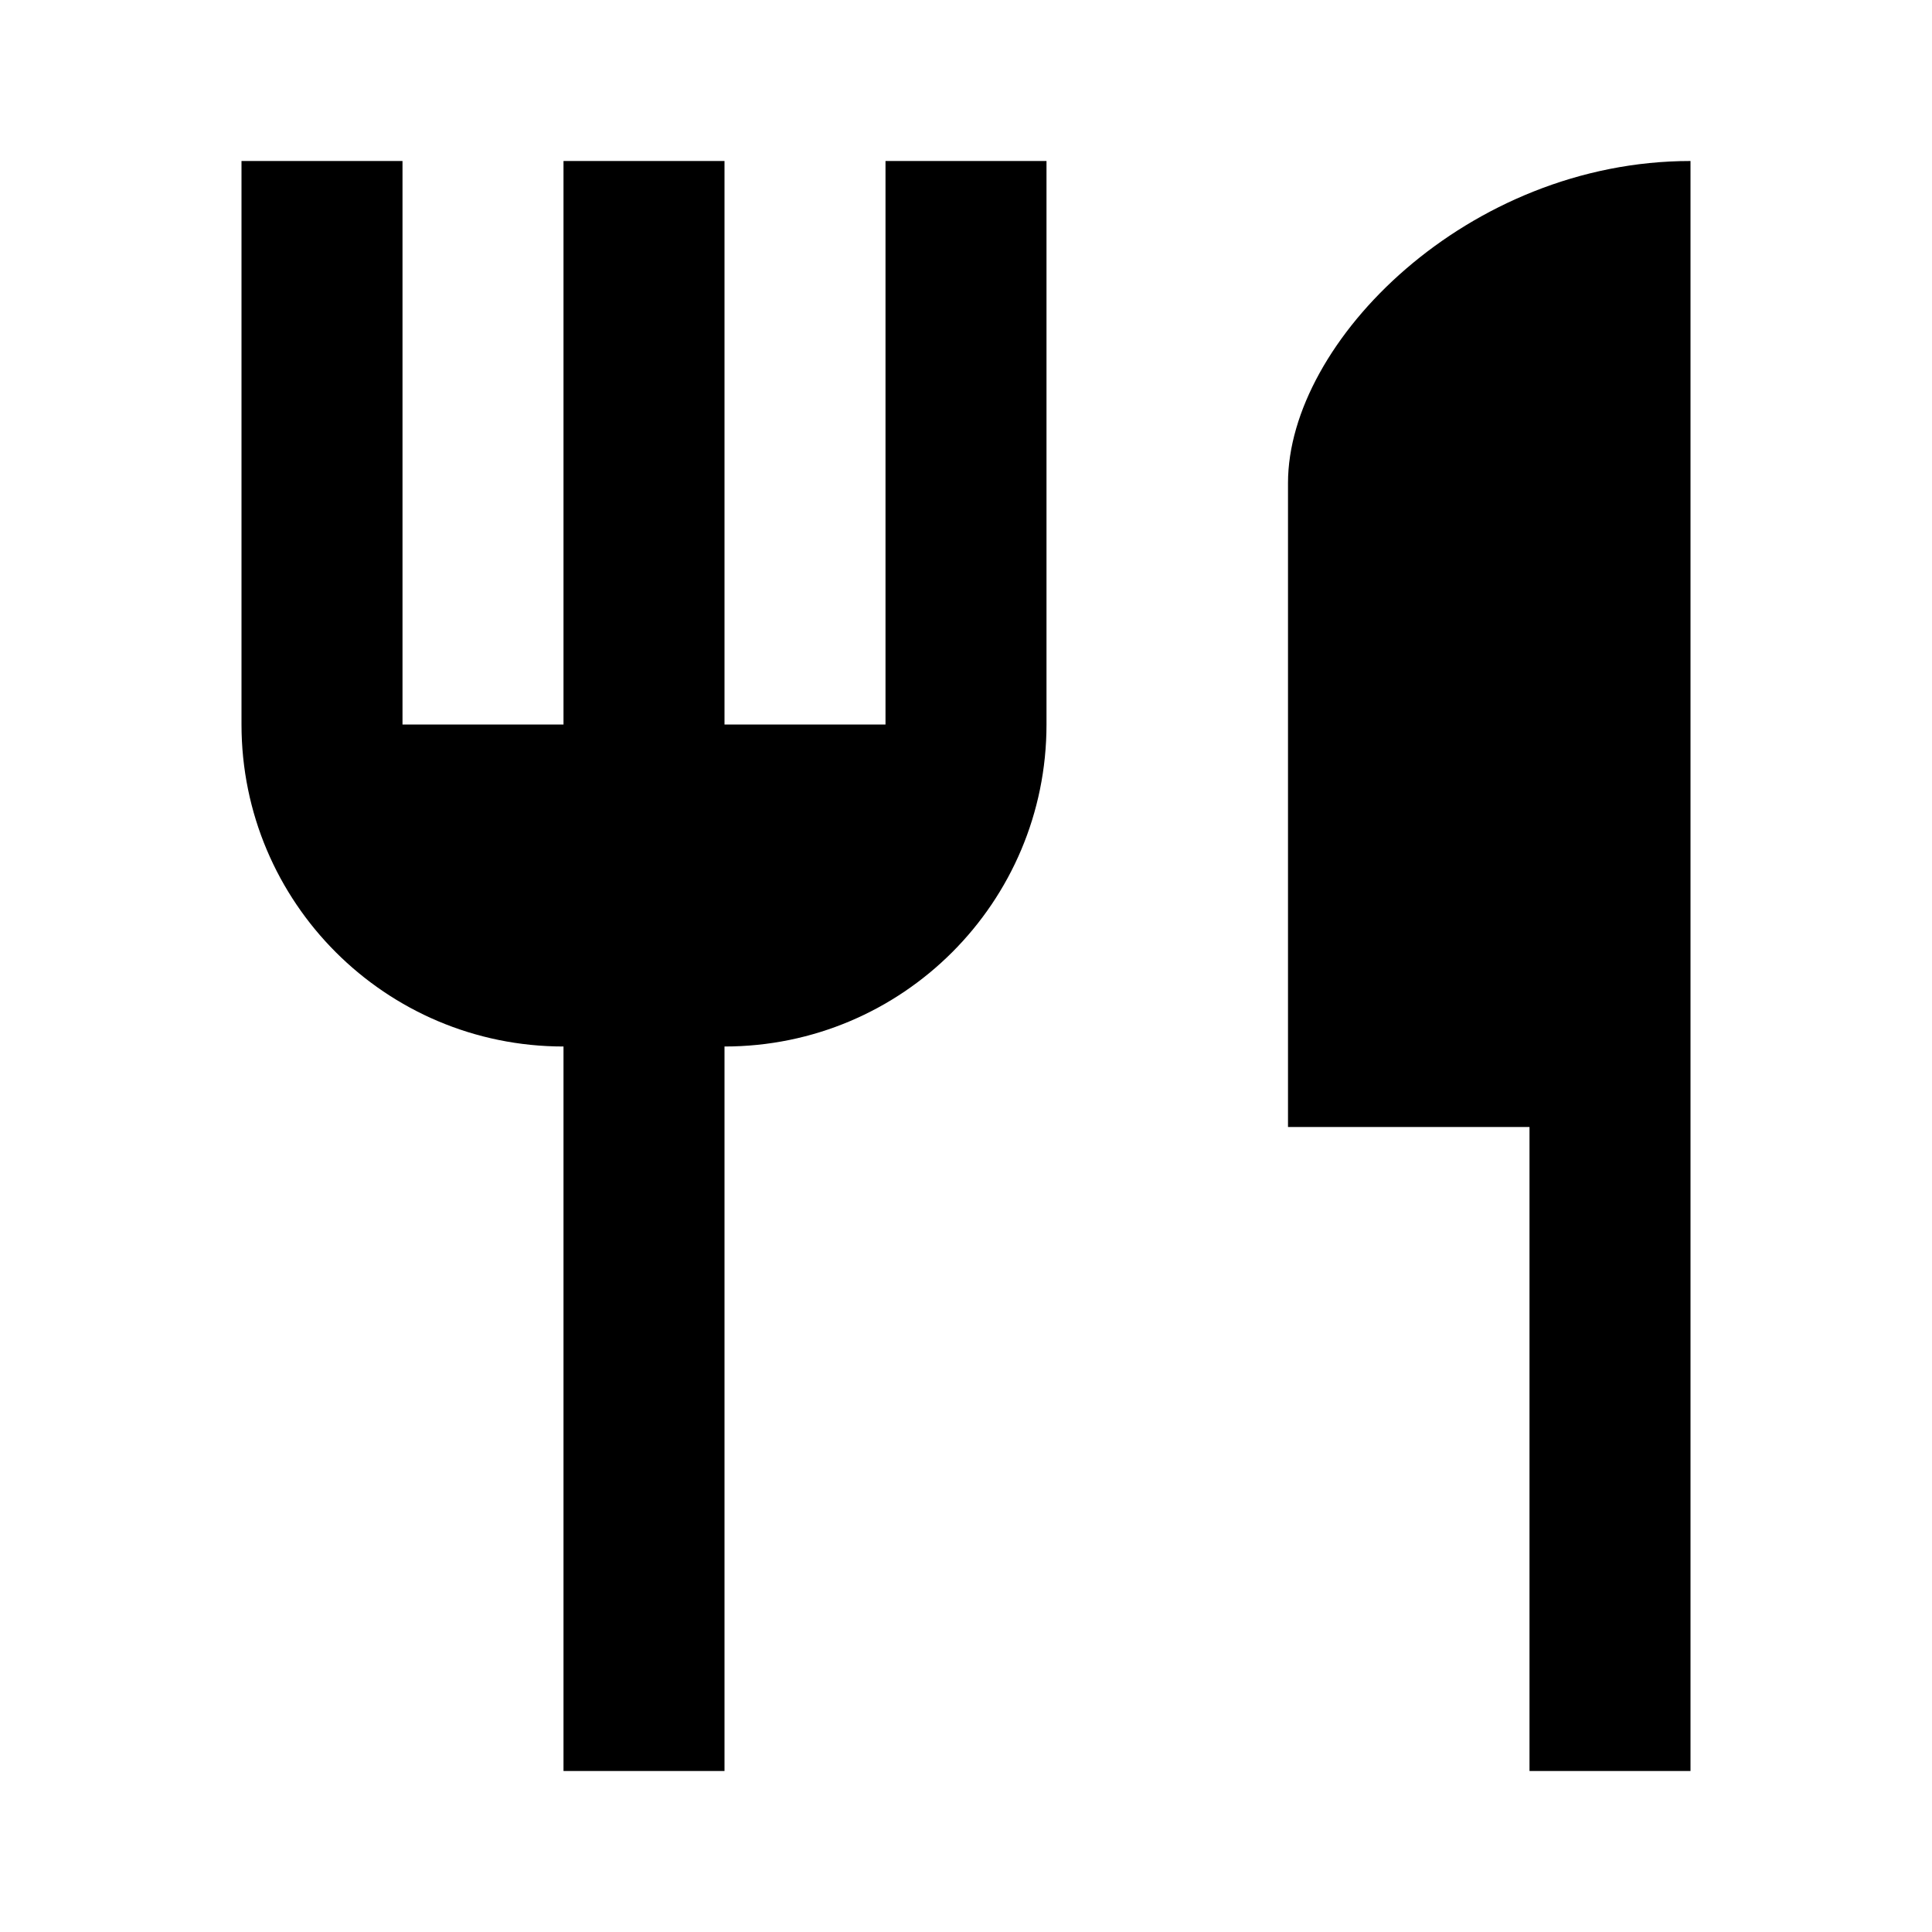
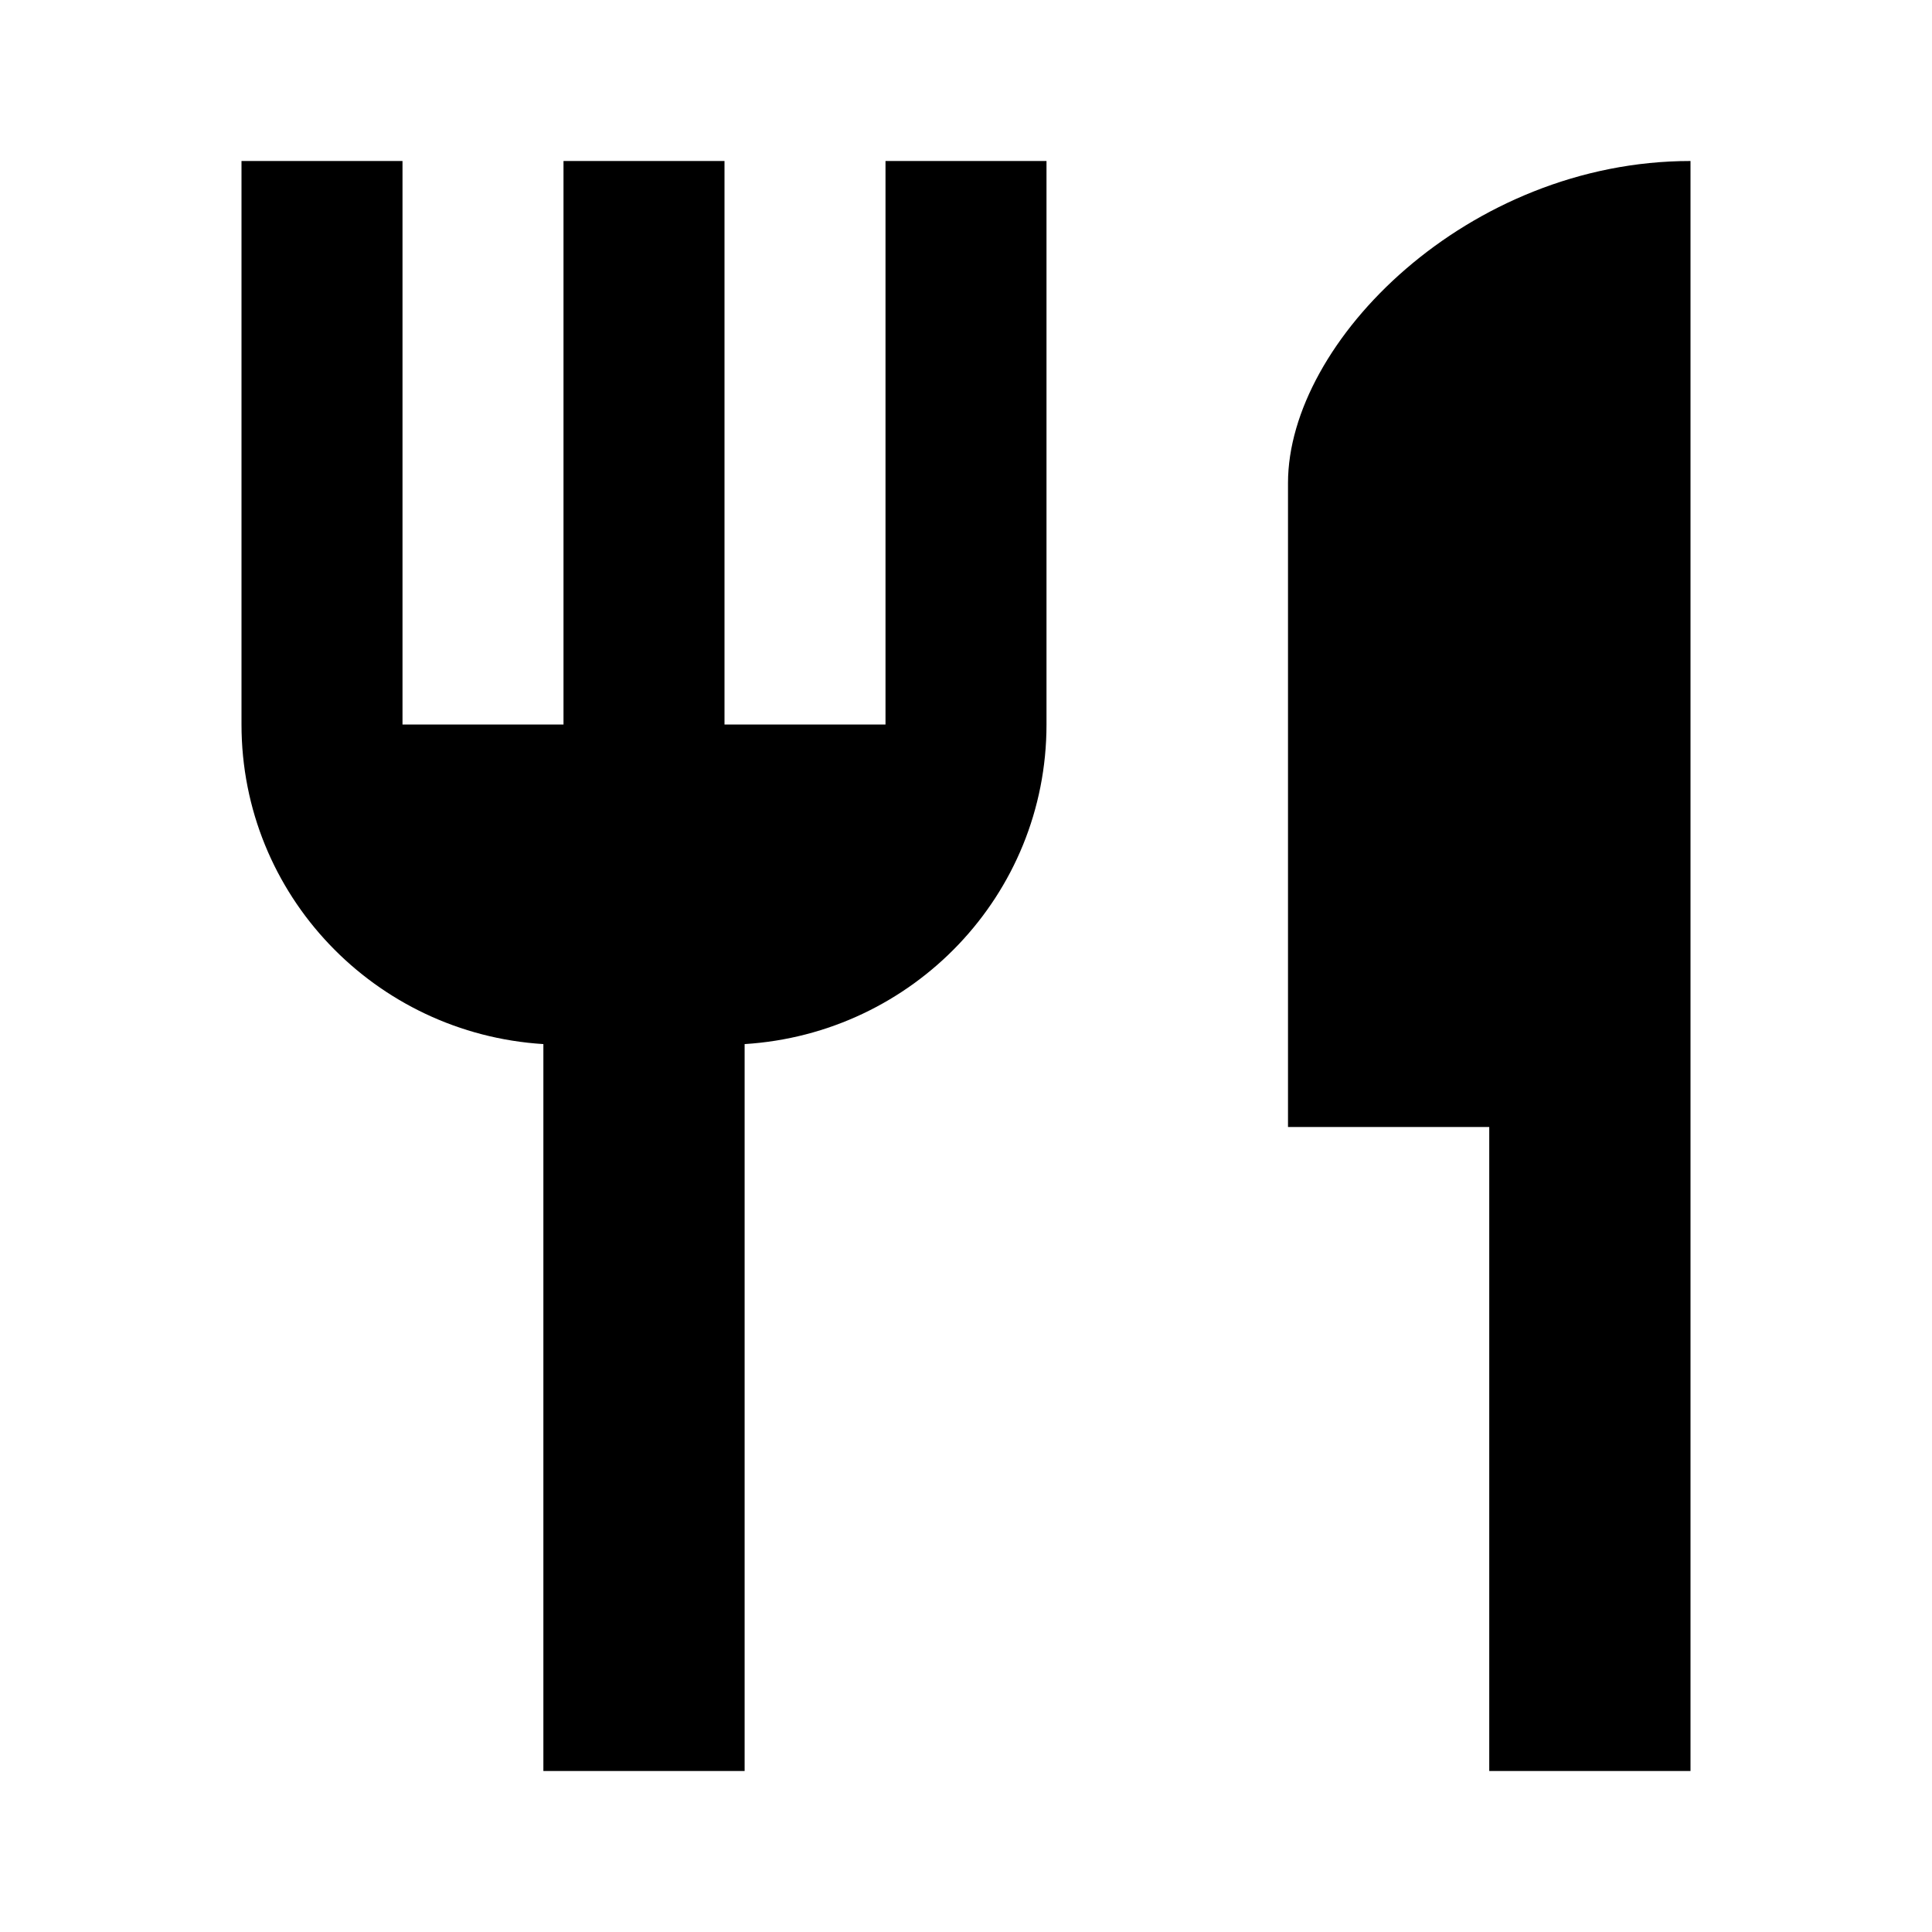
<svg xmlns="http://www.w3.org/2000/svg" width="24" height="24" viewBox="0 0 24 24">
-   <path d="M16 6v8h3v8h2V2c-2.76 0-5 2.24-5 4zm-5 3H9V2H7v7H5V2H3v7c0 2.21 1.79 4 4 4v9h2v-9c2.21 0 4-1.79 4-4V2h-2v7z" />
+   <path d="M11 9H9V2H7v7H5V2H3v7c0 2.12 1.66 3.84 3.75 3.97V22h2.5v-9.03C11.34 12.84 13 11.12 13 9V2h-2v7zm5-3v8h2.5v8H21V2c-2.76 0-5 2.24-5 4z" />
</svg>
